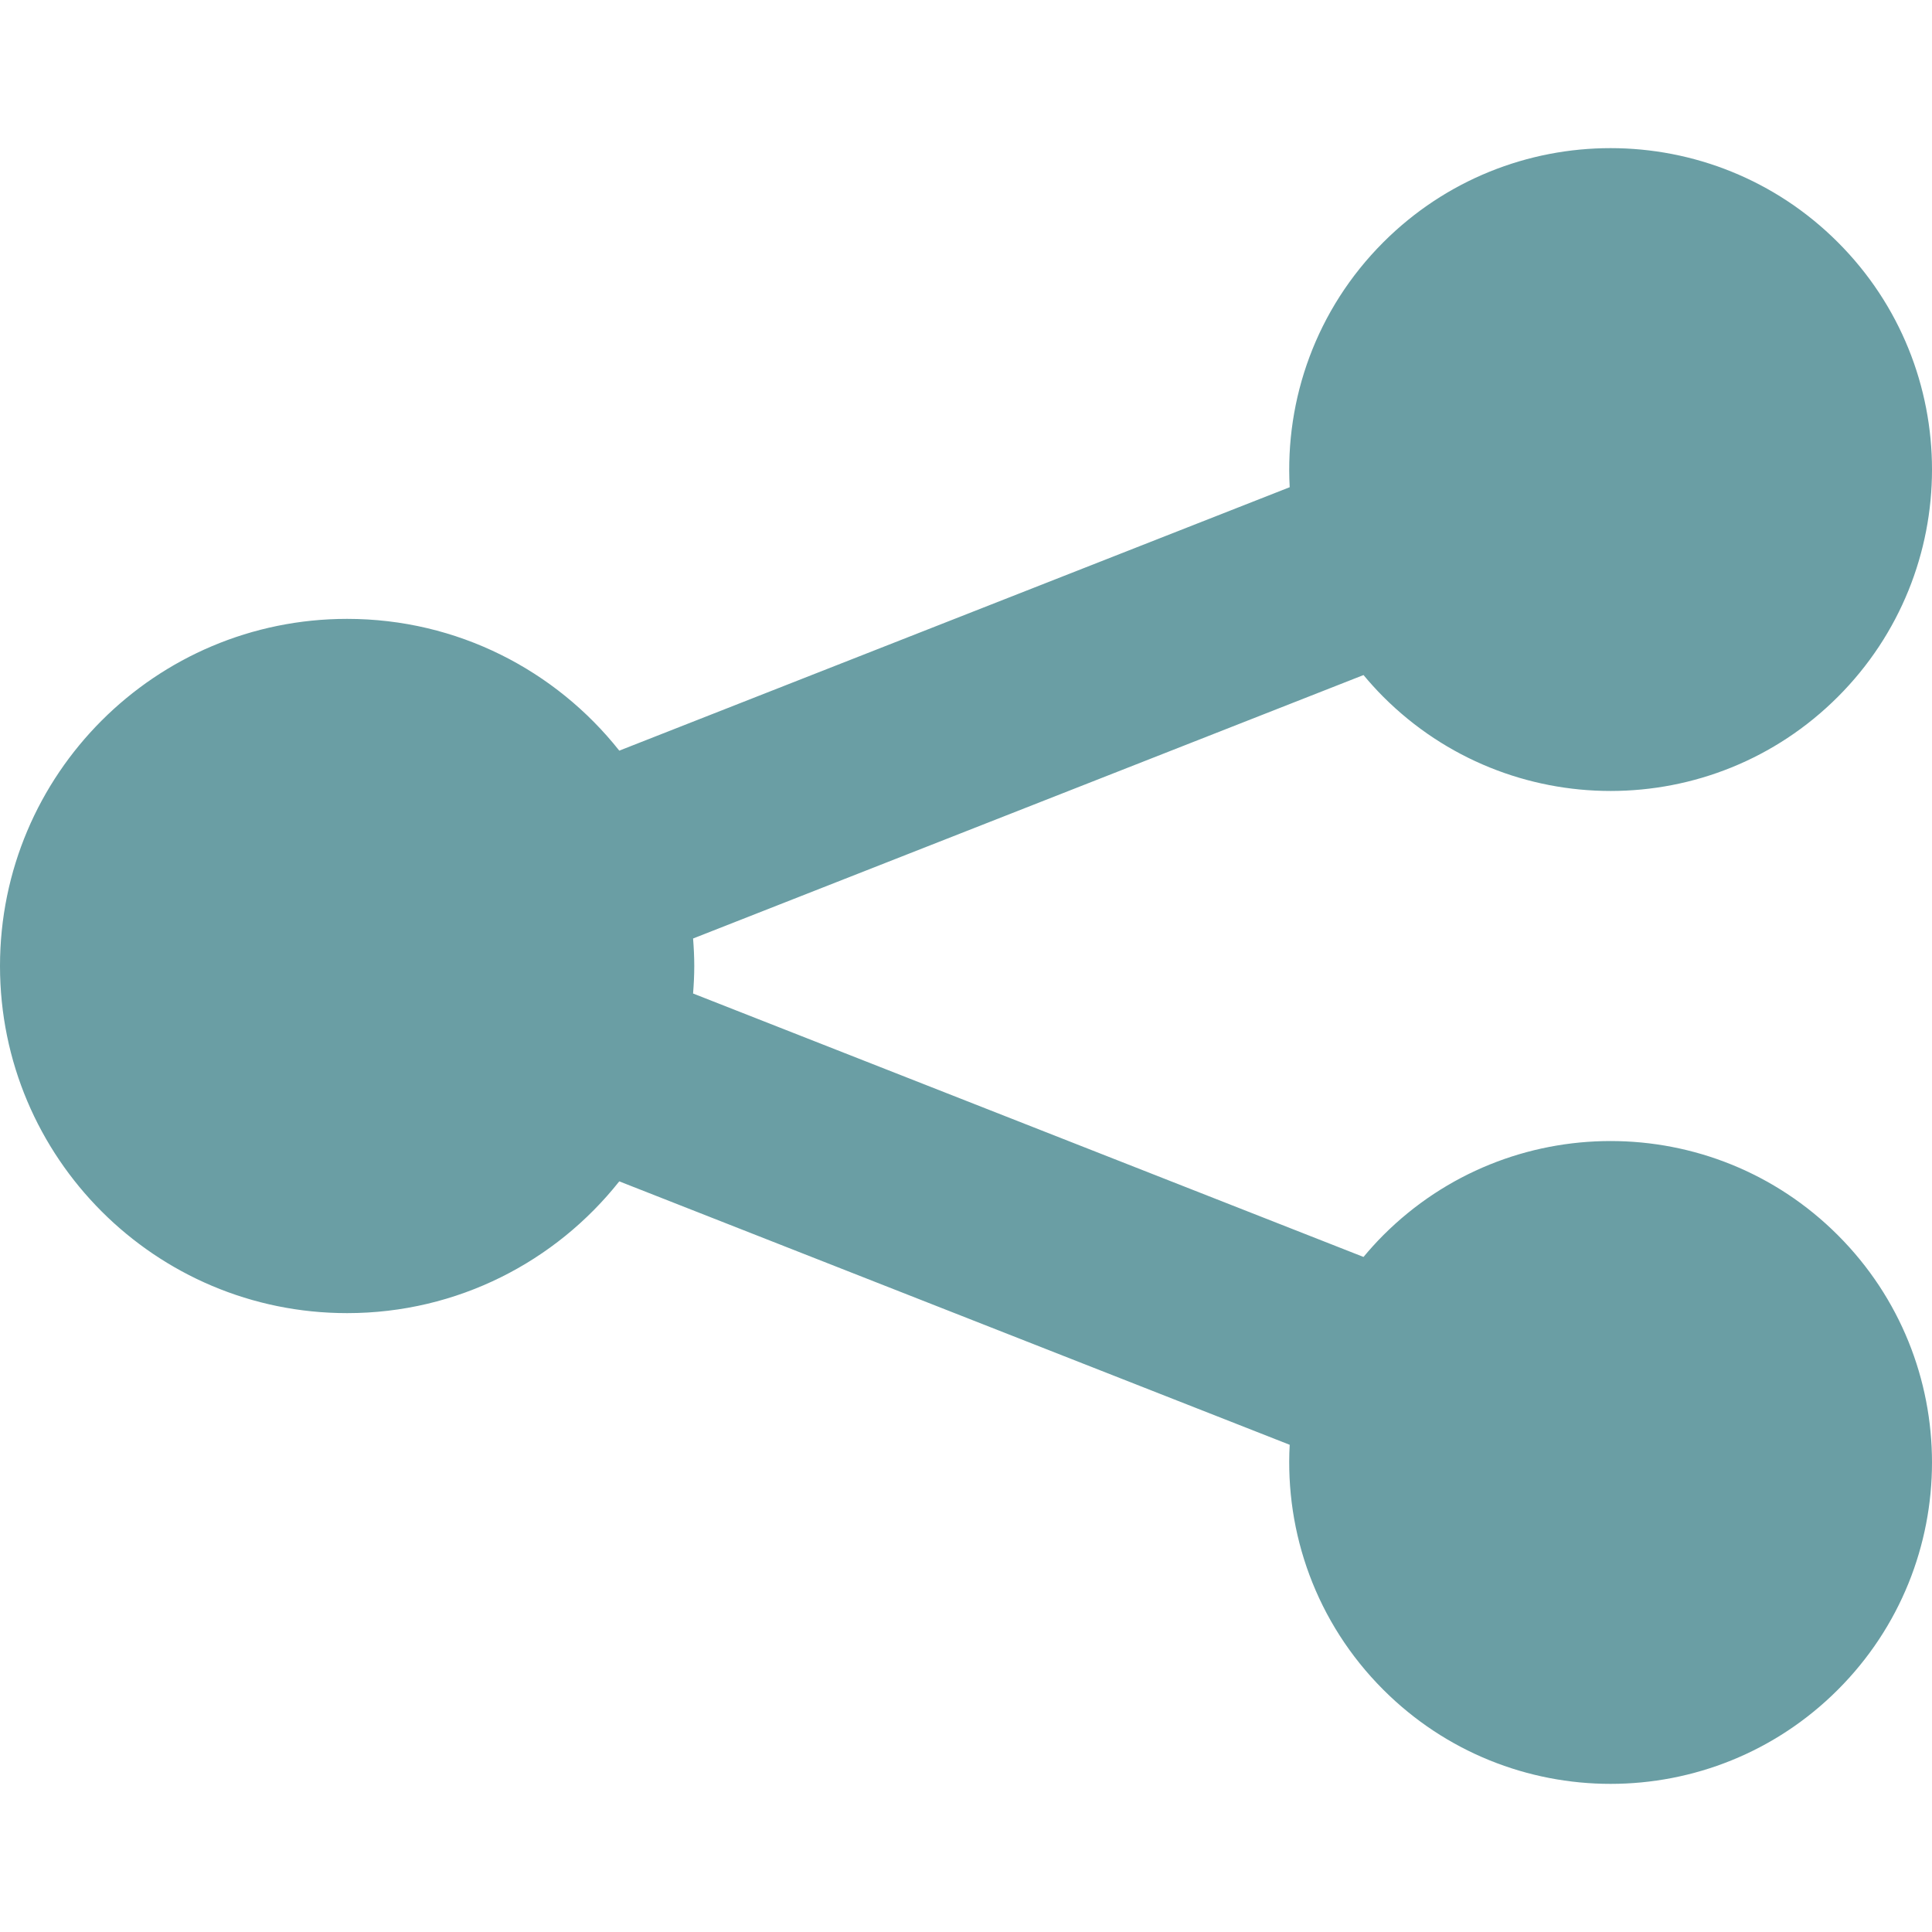
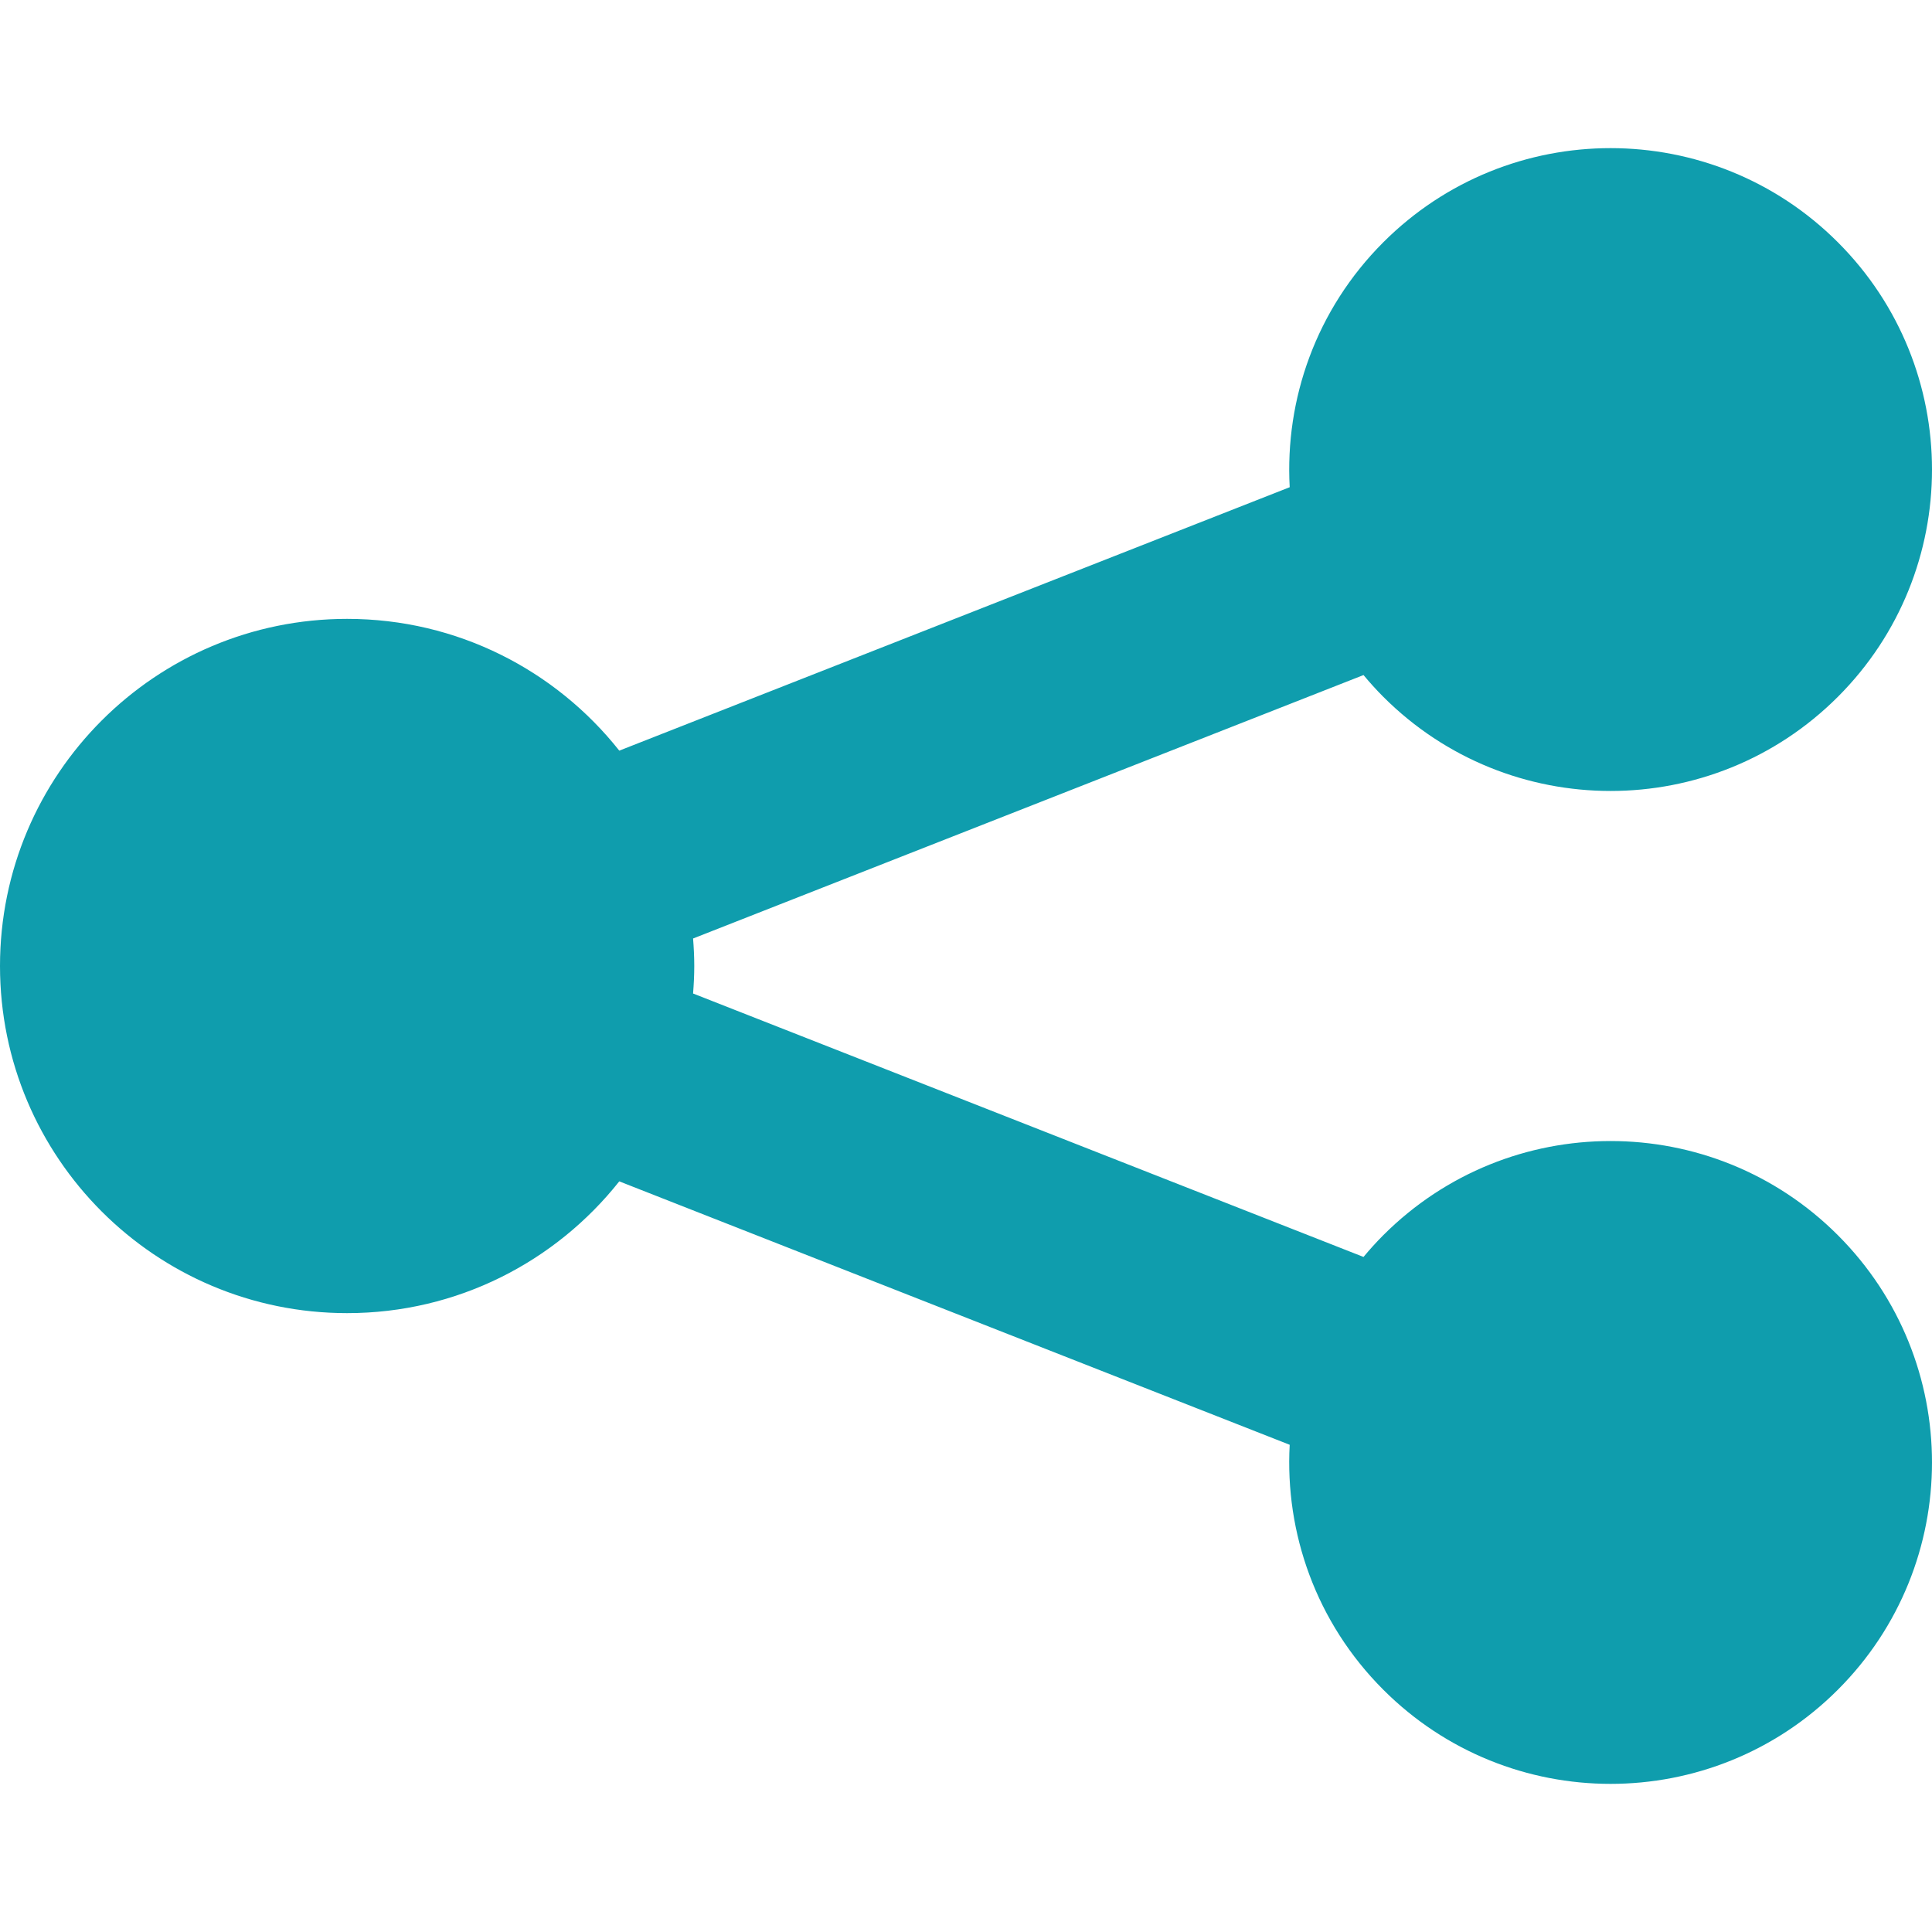
<svg xmlns="http://www.w3.org/2000/svg" version="1.1" id="_x32_" x="0px" y="0px" viewBox="0 0 512 512" style="width: 256px; height: 256px; opacity: 1;" xml:space="preserve">
  <style type="text/css">
- 	.st0{fill:#6A9EA4;}
+ 	.st0{fill:#0F9DAD;}
</style>
  <g>
-     <path class="st0" d="M366.591,327.334c-1.858,1.858-3.596,3.789-5.246,5.769l-177.672-69.814c0.189-2.407,0.314-4.833,0.314-7.289   c0-2.456-0.125-4.882-0.314-7.289l177.673-69.814c1.65,1.98,3.388,3.911,5.246,5.769c33.264,33.264,87.196,33.264,120.461,0   c33.264-33.264,33.264-87.197,0-120.461c-33.265-33.264-87.197-33.264-120.461,0c-17.823,17.824-26.084,41.579-24.808,64.911   l-177.668,69.812c-16.85-21.264-42.883-34.92-72.121-34.92C41.187,164.007,0,205.194,0,256s41.187,91.993,91.993,91.993   c29.238,0,55.27-13.656,72.12-34.92l177.669,69.812c-1.276,23.332,6.985,47.088,24.808,64.911   c33.264,33.264,87.196,33.264,120.461,0c33.264-33.264,33.264-87.197,0-120.461C453.787,294.07,399.855,294.07,366.591,327.334z" style="fill: rgb(106, 158, 164);" />
+     <path class="st0" d="M366.591,327.334c-1.858,1.858-3.596,3.789-5.246,5.769l-177.672-69.814c0.189-2.407,0.314-4.833,0.314-7.289   c0-2.456-0.125-4.882-0.314-7.289l177.673-69.814c1.65,1.98,3.388,3.911,5.246,5.769c33.264,33.264,87.196,33.264,120.461,0   c33.264-33.264,33.264-87.197,0-120.461c-33.265-33.264-87.197-33.264-120.461,0c-17.823,17.824-26.084,41.579-24.808,64.911   l-177.668,69.812c-16.85-21.264-42.883-34.92-72.121-34.92C41.187,164.007,0,205.194,0,256s41.187,91.993,91.993,91.993   c29.238,0,55.27-13.656,72.12-34.92l177.669,69.812c-1.276,23.332,6.985,47.088,24.808,64.911   c33.264,33.264,87.196,33.264,120.461,0c33.264-33.264,33.264-87.197,0-120.461C453.787,294.07,399.855,294.07,366.591,327.334z" style="fill: rgb(15, 157, 173);" />
  </g>
</svg>
